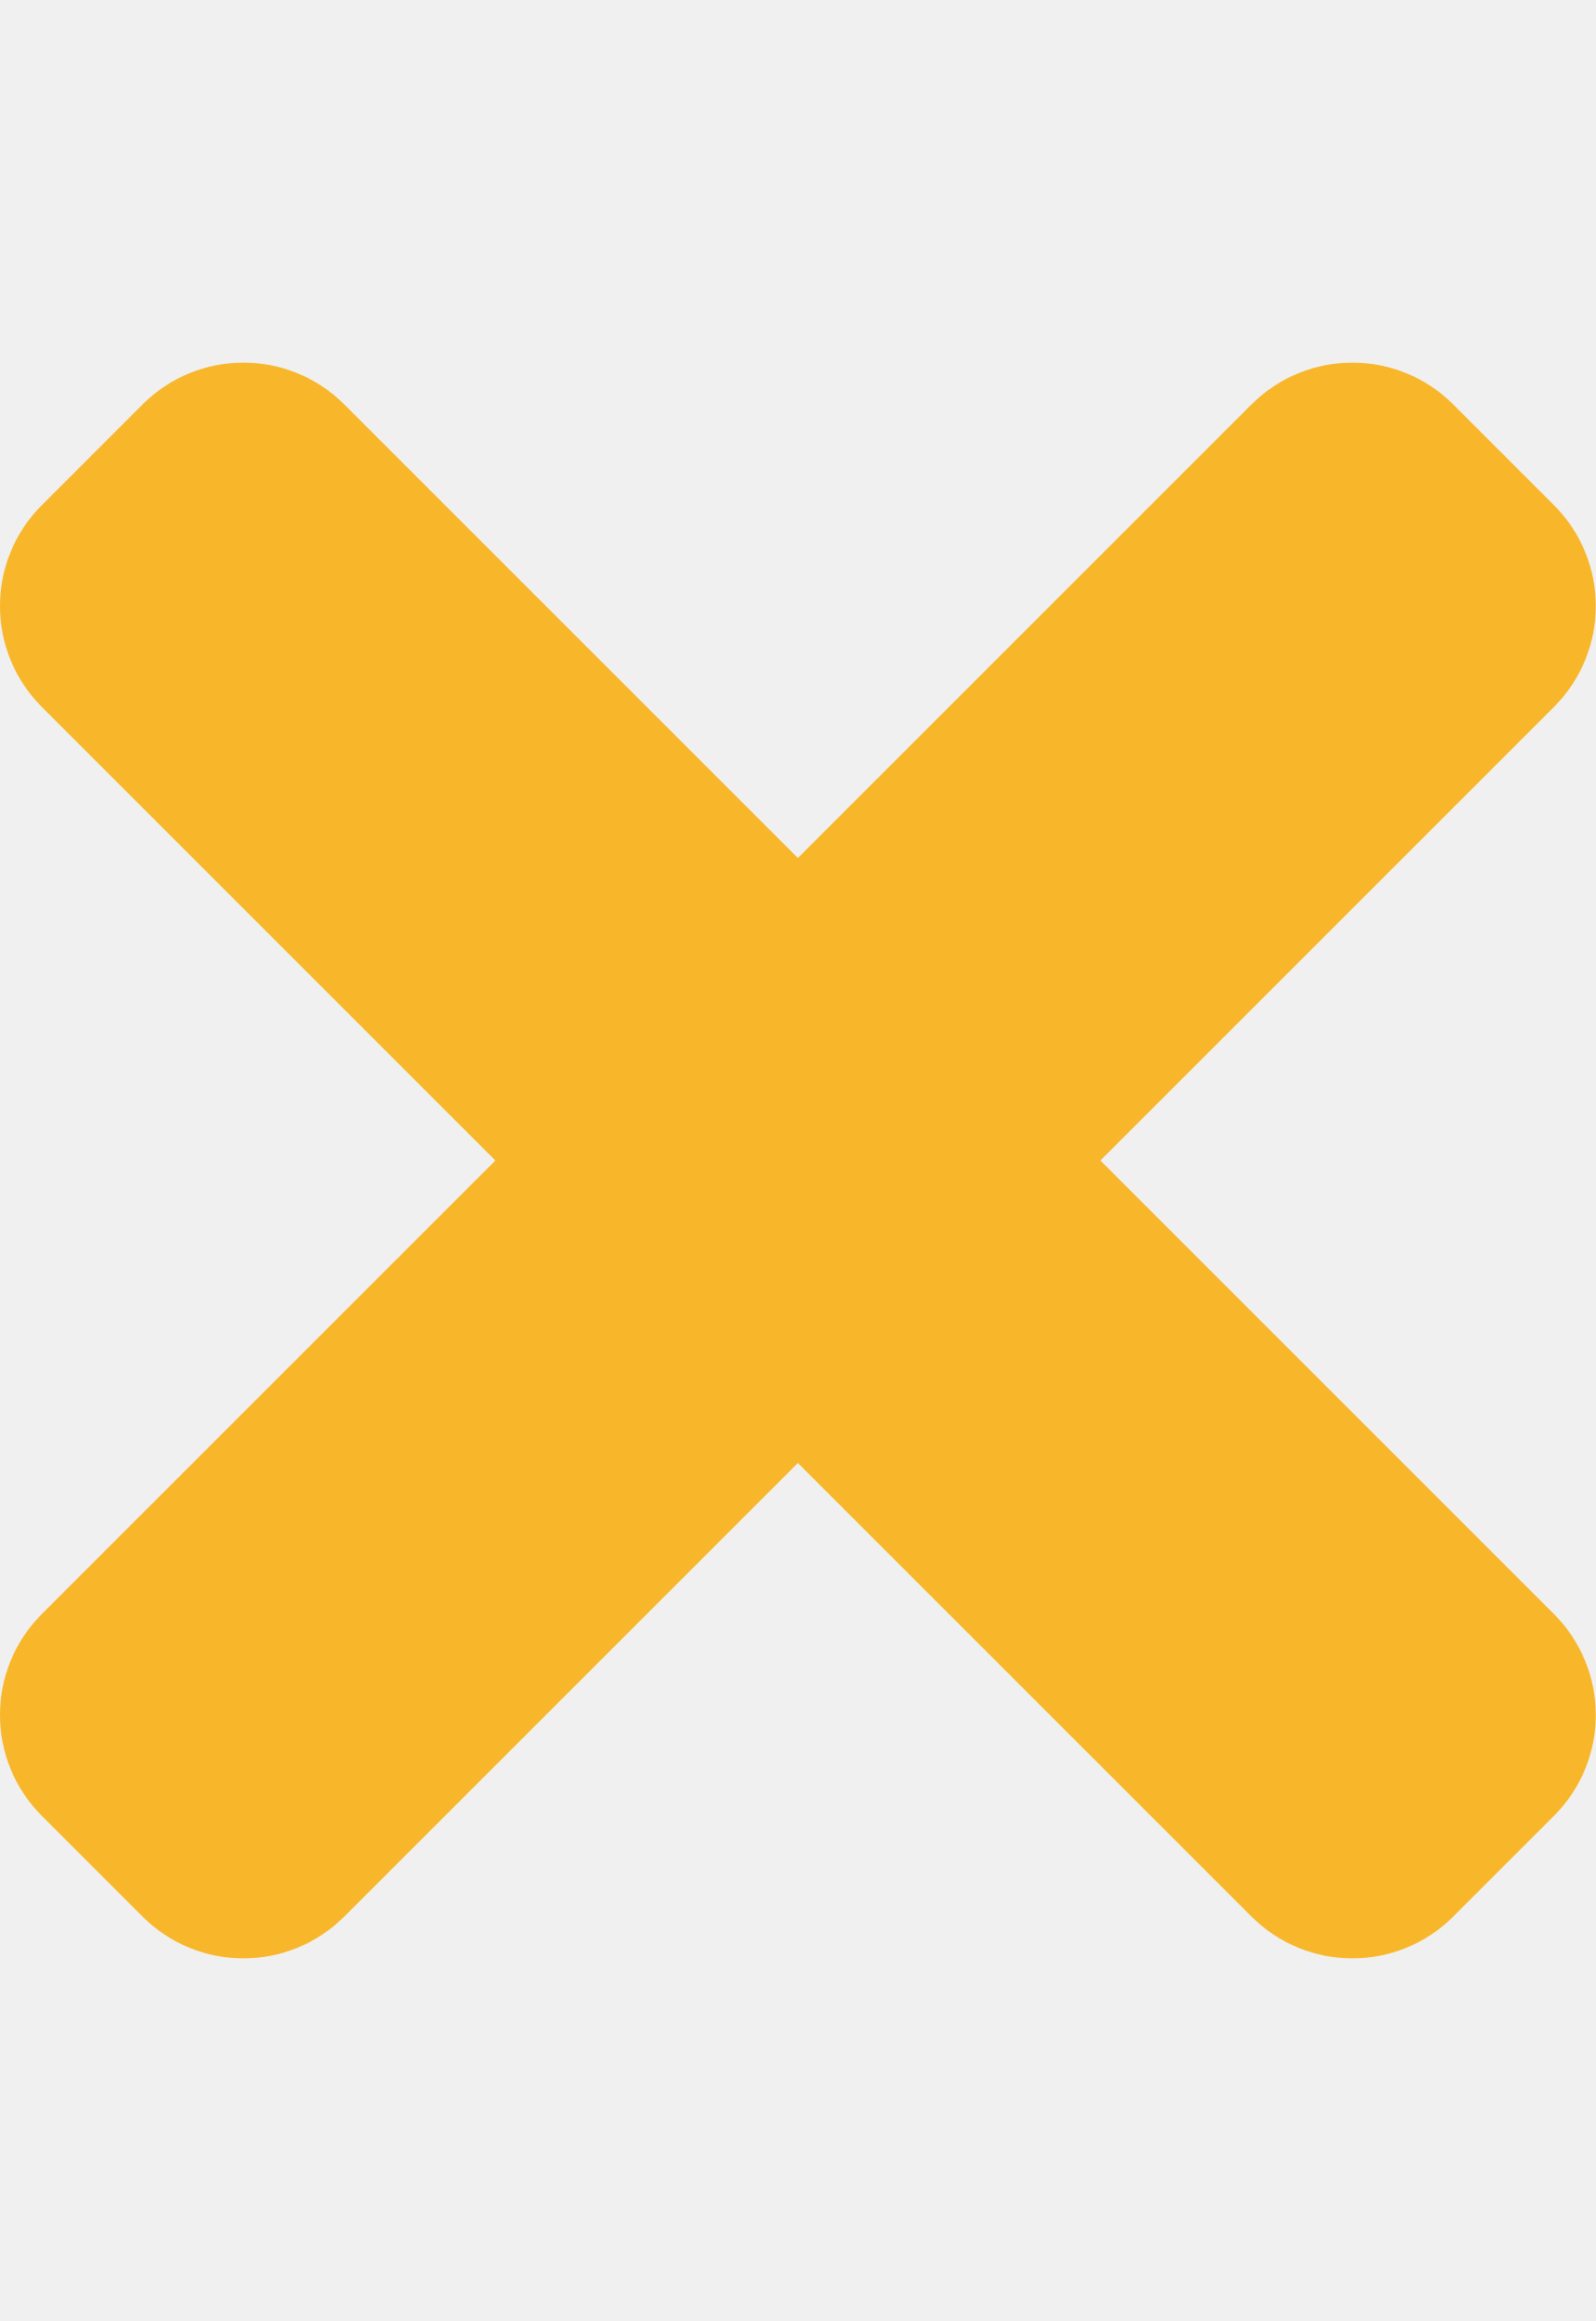
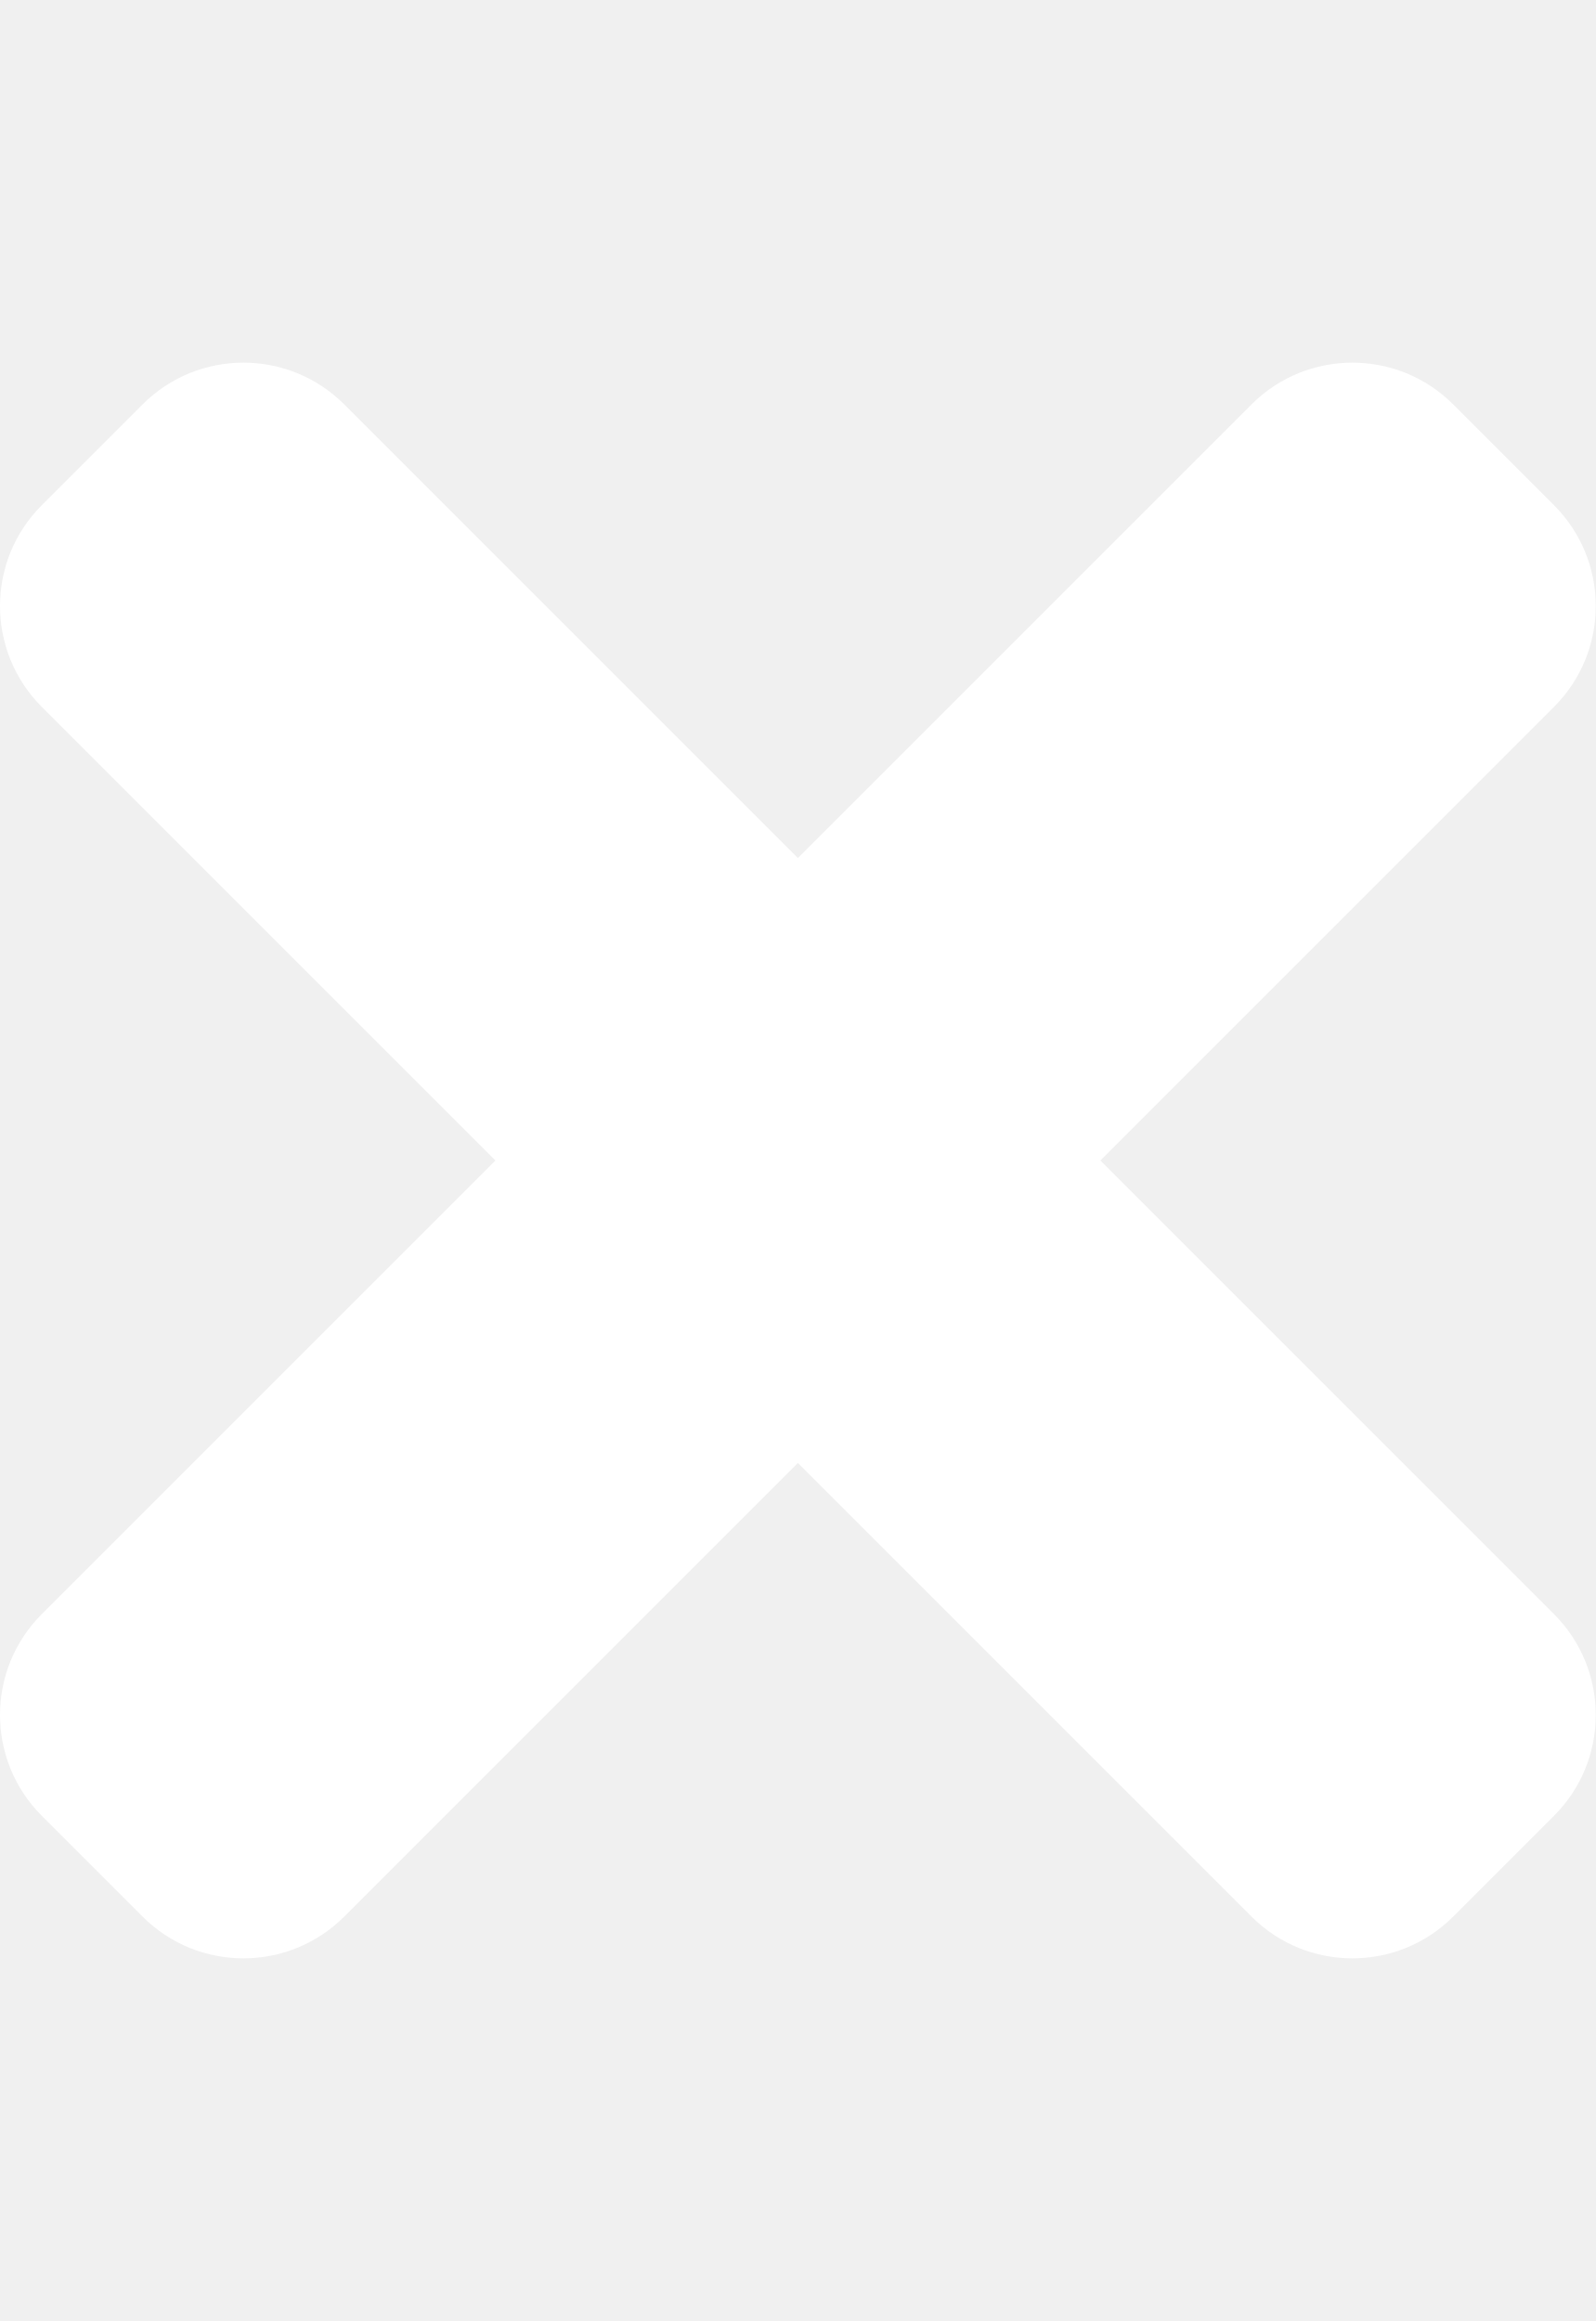
<svg xmlns="http://www.w3.org/2000/svg" aria-hidden="true" focusable="false" data-prefix="fas" data-icon="times" class="svg-inline--fa fa-times fa-w-11" role="img" viewBox="0 0 352 512">
-   <path fill="#F8B62A" d="M242.72 256l100.07-100.07c12.28-12.28 12.28-32.19 0-44.48l-22.24-22.24c-12.28-12.28-32.19-12.28-44.48 0L176 189.28 75.93 89.21c-12.28-12.28-32.19-12.28-44.48 0L9.21 111.45c-12.28 12.28-12.28 32.19 0 44.48L109.28 256 9.21 356.07c-12.28 12.28-12.28 32.19 0 44.48l22.24 22.24c12.28 12.28 32.2 12.28 44.48 0L176 322.72l100.07 100.07c12.28 12.28 32.2 12.28 44.48 0l22.24-22.24c12.28-12.28 12.28-32.19 0-44.48L242.72 256z" />
+   <path fill="white" d="M242.72 256l100.07-100.07c12.28-12.28 12.28-32.19 0-44.48l-22.24-22.24c-12.28-12.28-32.19-12.28-44.48 0L176 189.28 75.93 89.21c-12.28-12.28-32.19-12.28-44.48 0L9.21 111.45c-12.28 12.28-12.28 32.19 0 44.48L109.28 256 9.21 356.07c-12.28 12.28-12.28 32.19 0 44.48l22.24 22.24c12.28 12.28 32.2 12.28 44.48 0L176 322.72l100.07 100.07c12.28 12.28 32.2 12.28 44.48 0l22.24-22.24c12.28-12.28 12.28-32.19 0-44.48L242.72 256z" />
</svg>
